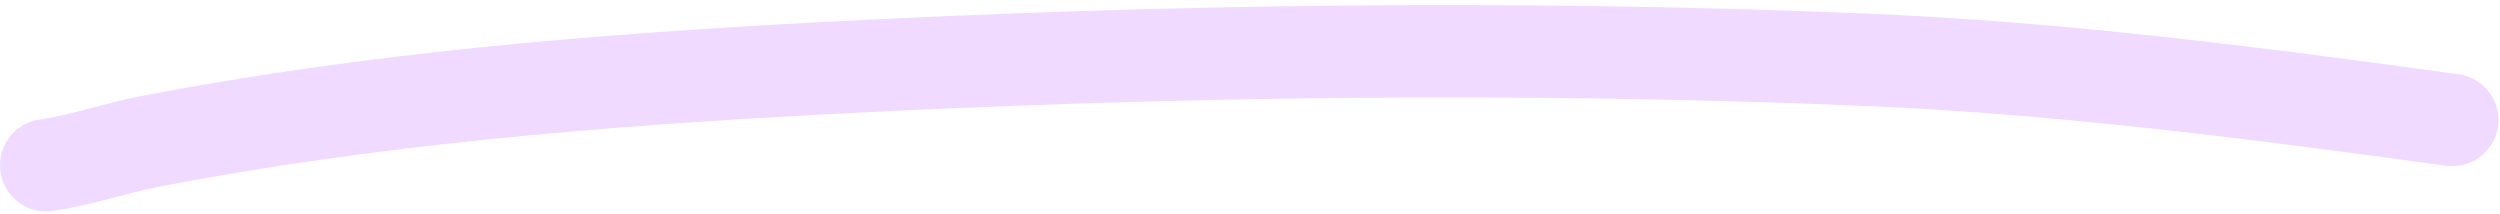
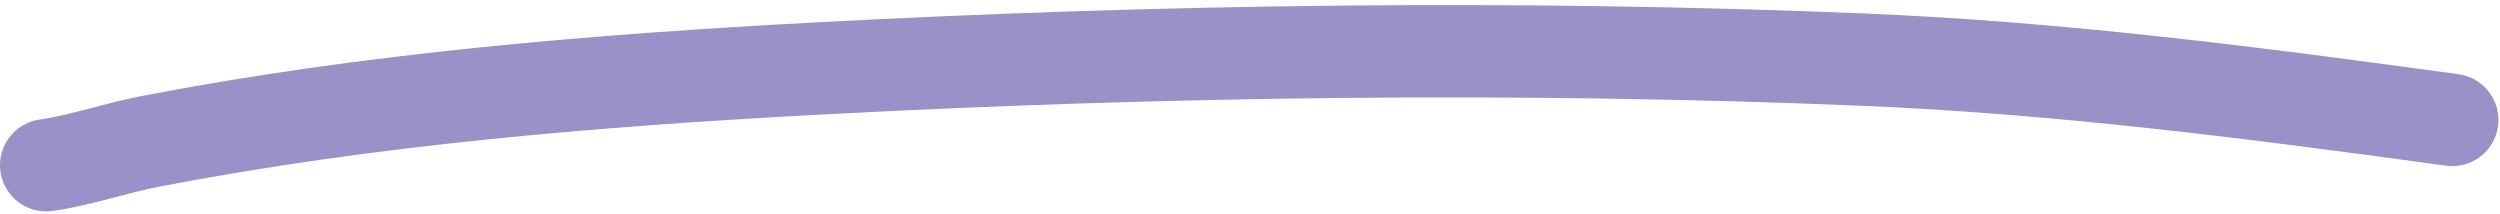
<svg xmlns="http://www.w3.org/2000/svg" width="352" height="30" viewBox="0 0 352 30" fill="none">
-   <path d="M6.501 23.267C11.401 22.567 16.297 20.838 21.159 19.902C52.213 13.923 83.993 11.295 115.53 9.628C164.25 7.052 213.399 6.383 262.156 8.388C290.093 9.536 317.614 13.093 345.278 16.89" stroke="#F0DAFF" stroke-width="13" stroke-linecap="round" />
+   <path d="M6.501 23.267C11.401 22.567 16.297 20.838 21.159 19.902C52.213 13.923 83.993 11.295 115.53 9.628C164.25 7.052 213.399 6.383 262.156 8.388C290.093 9.536 317.614 13.093 345.278 16.89" stroke="#9b90c8" stroke-width="13" stroke-linecap="round" />
</svg>
